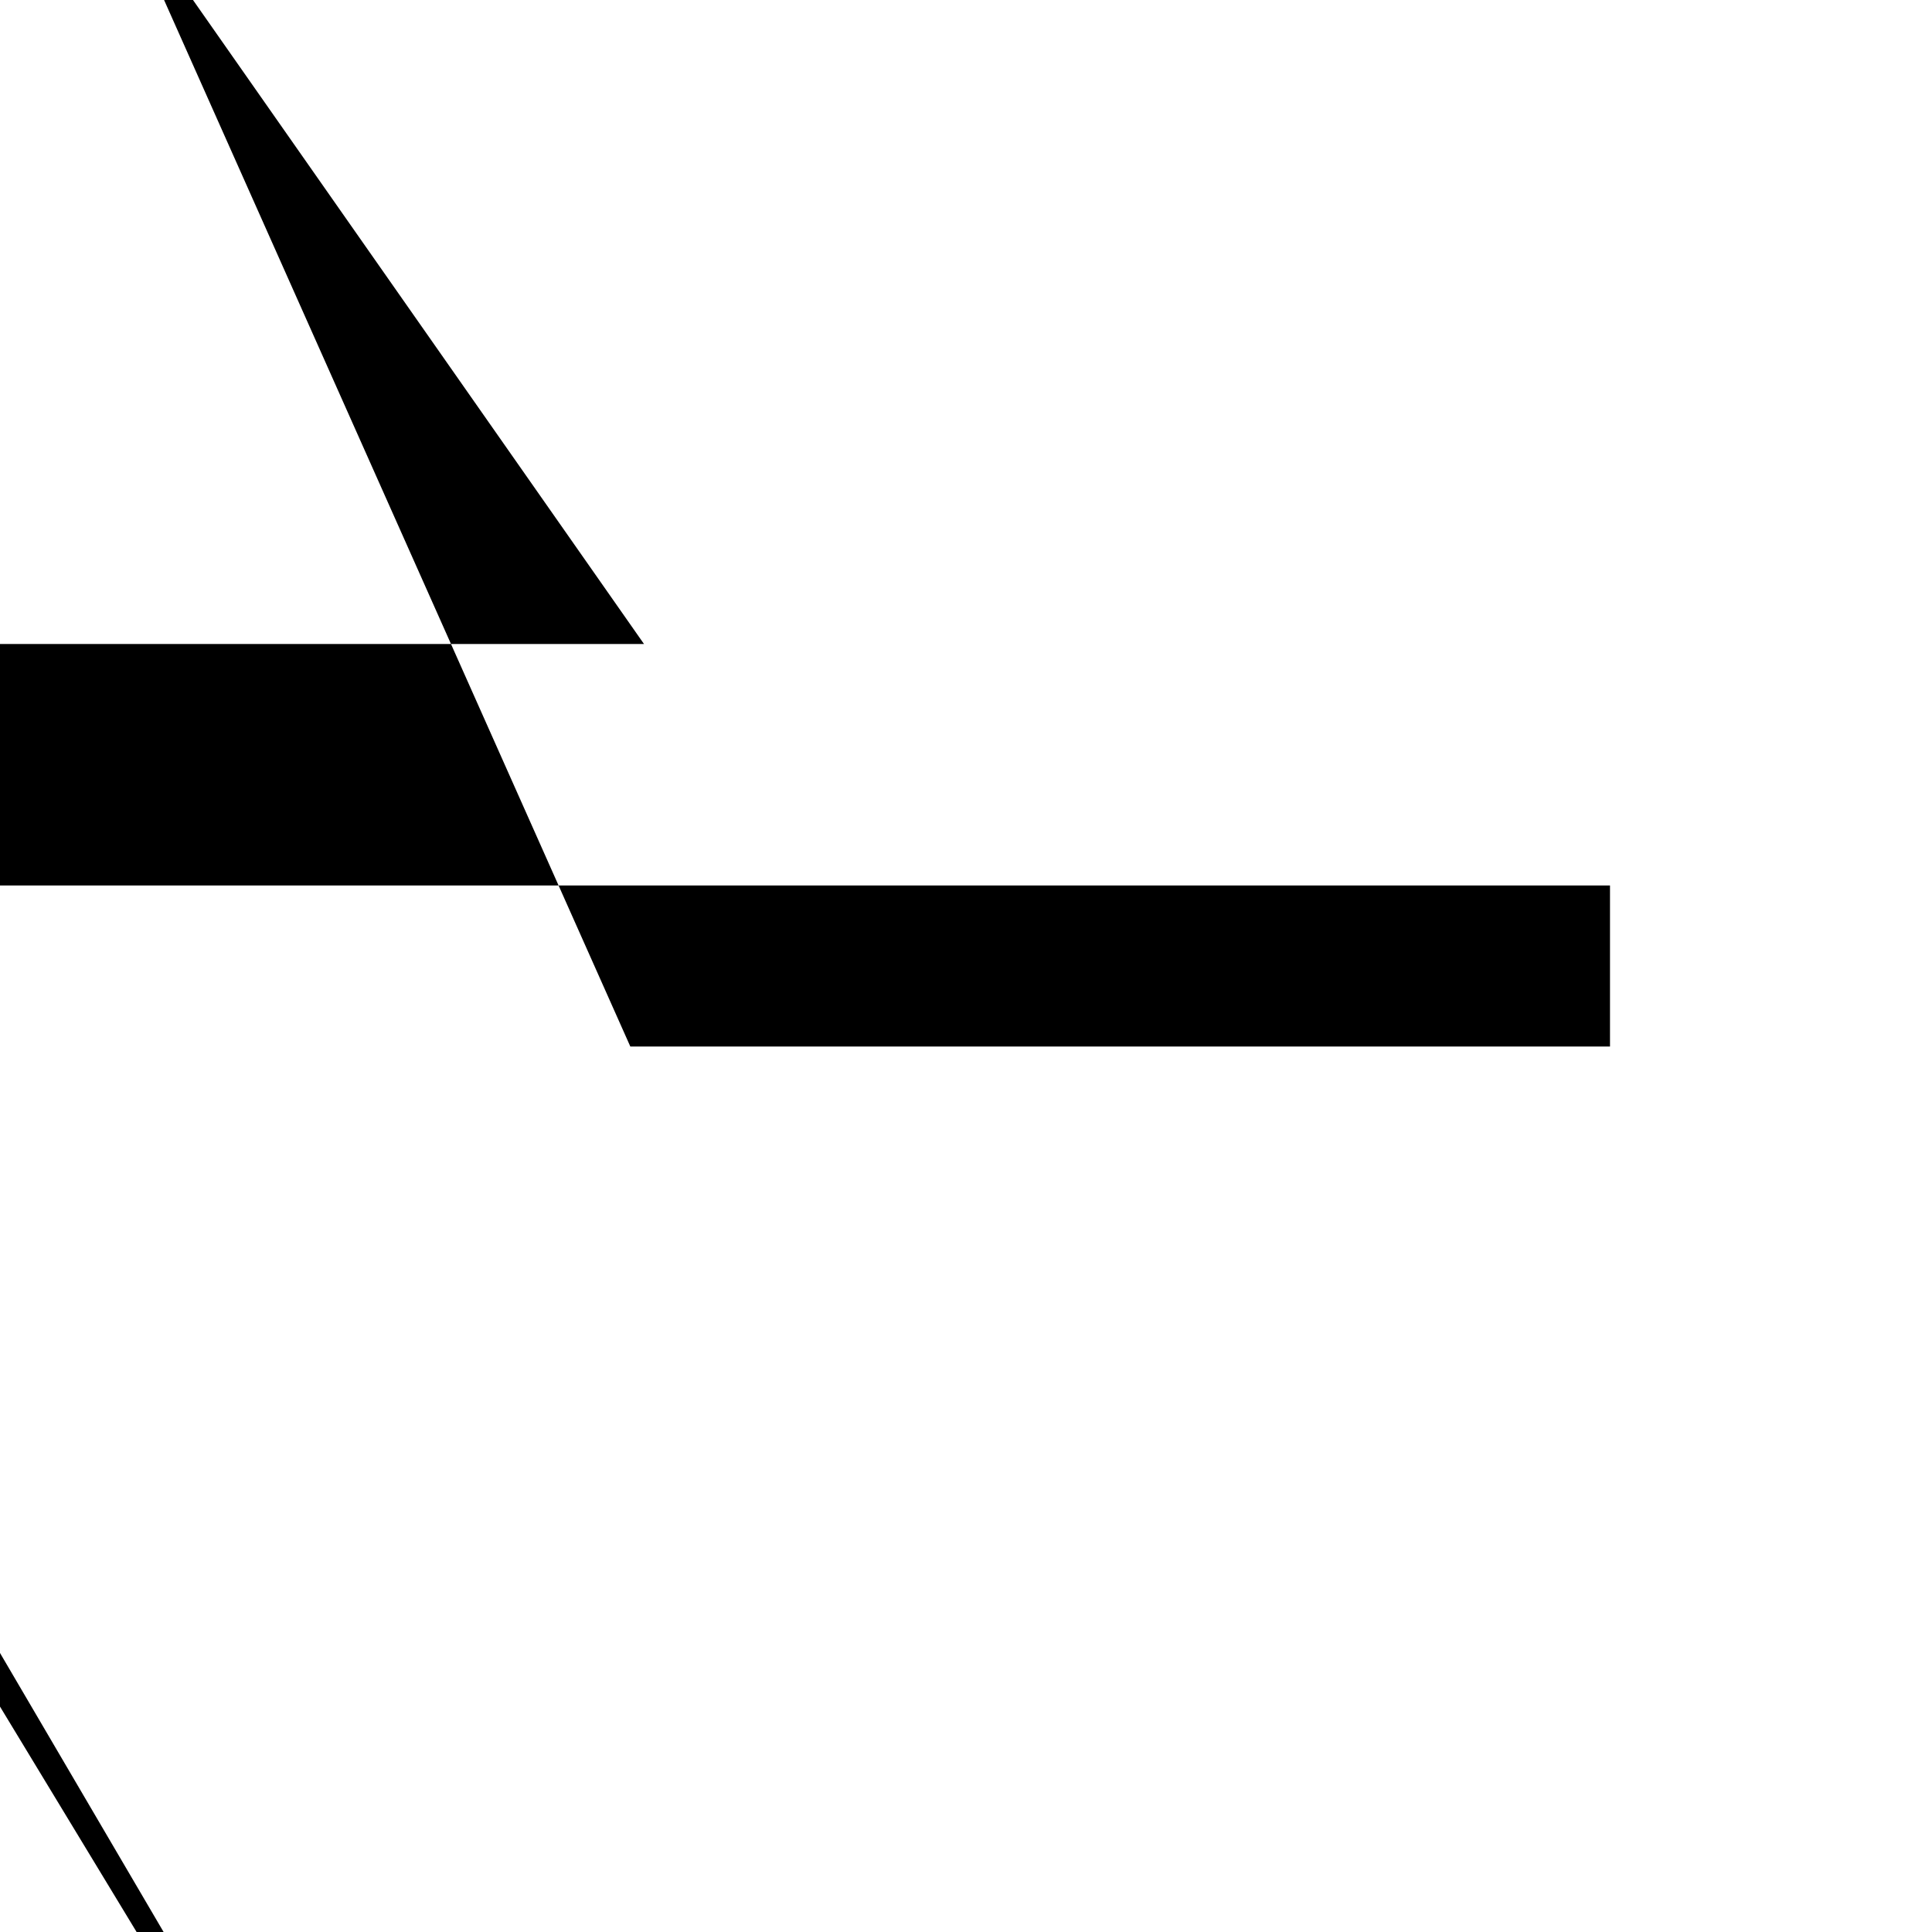
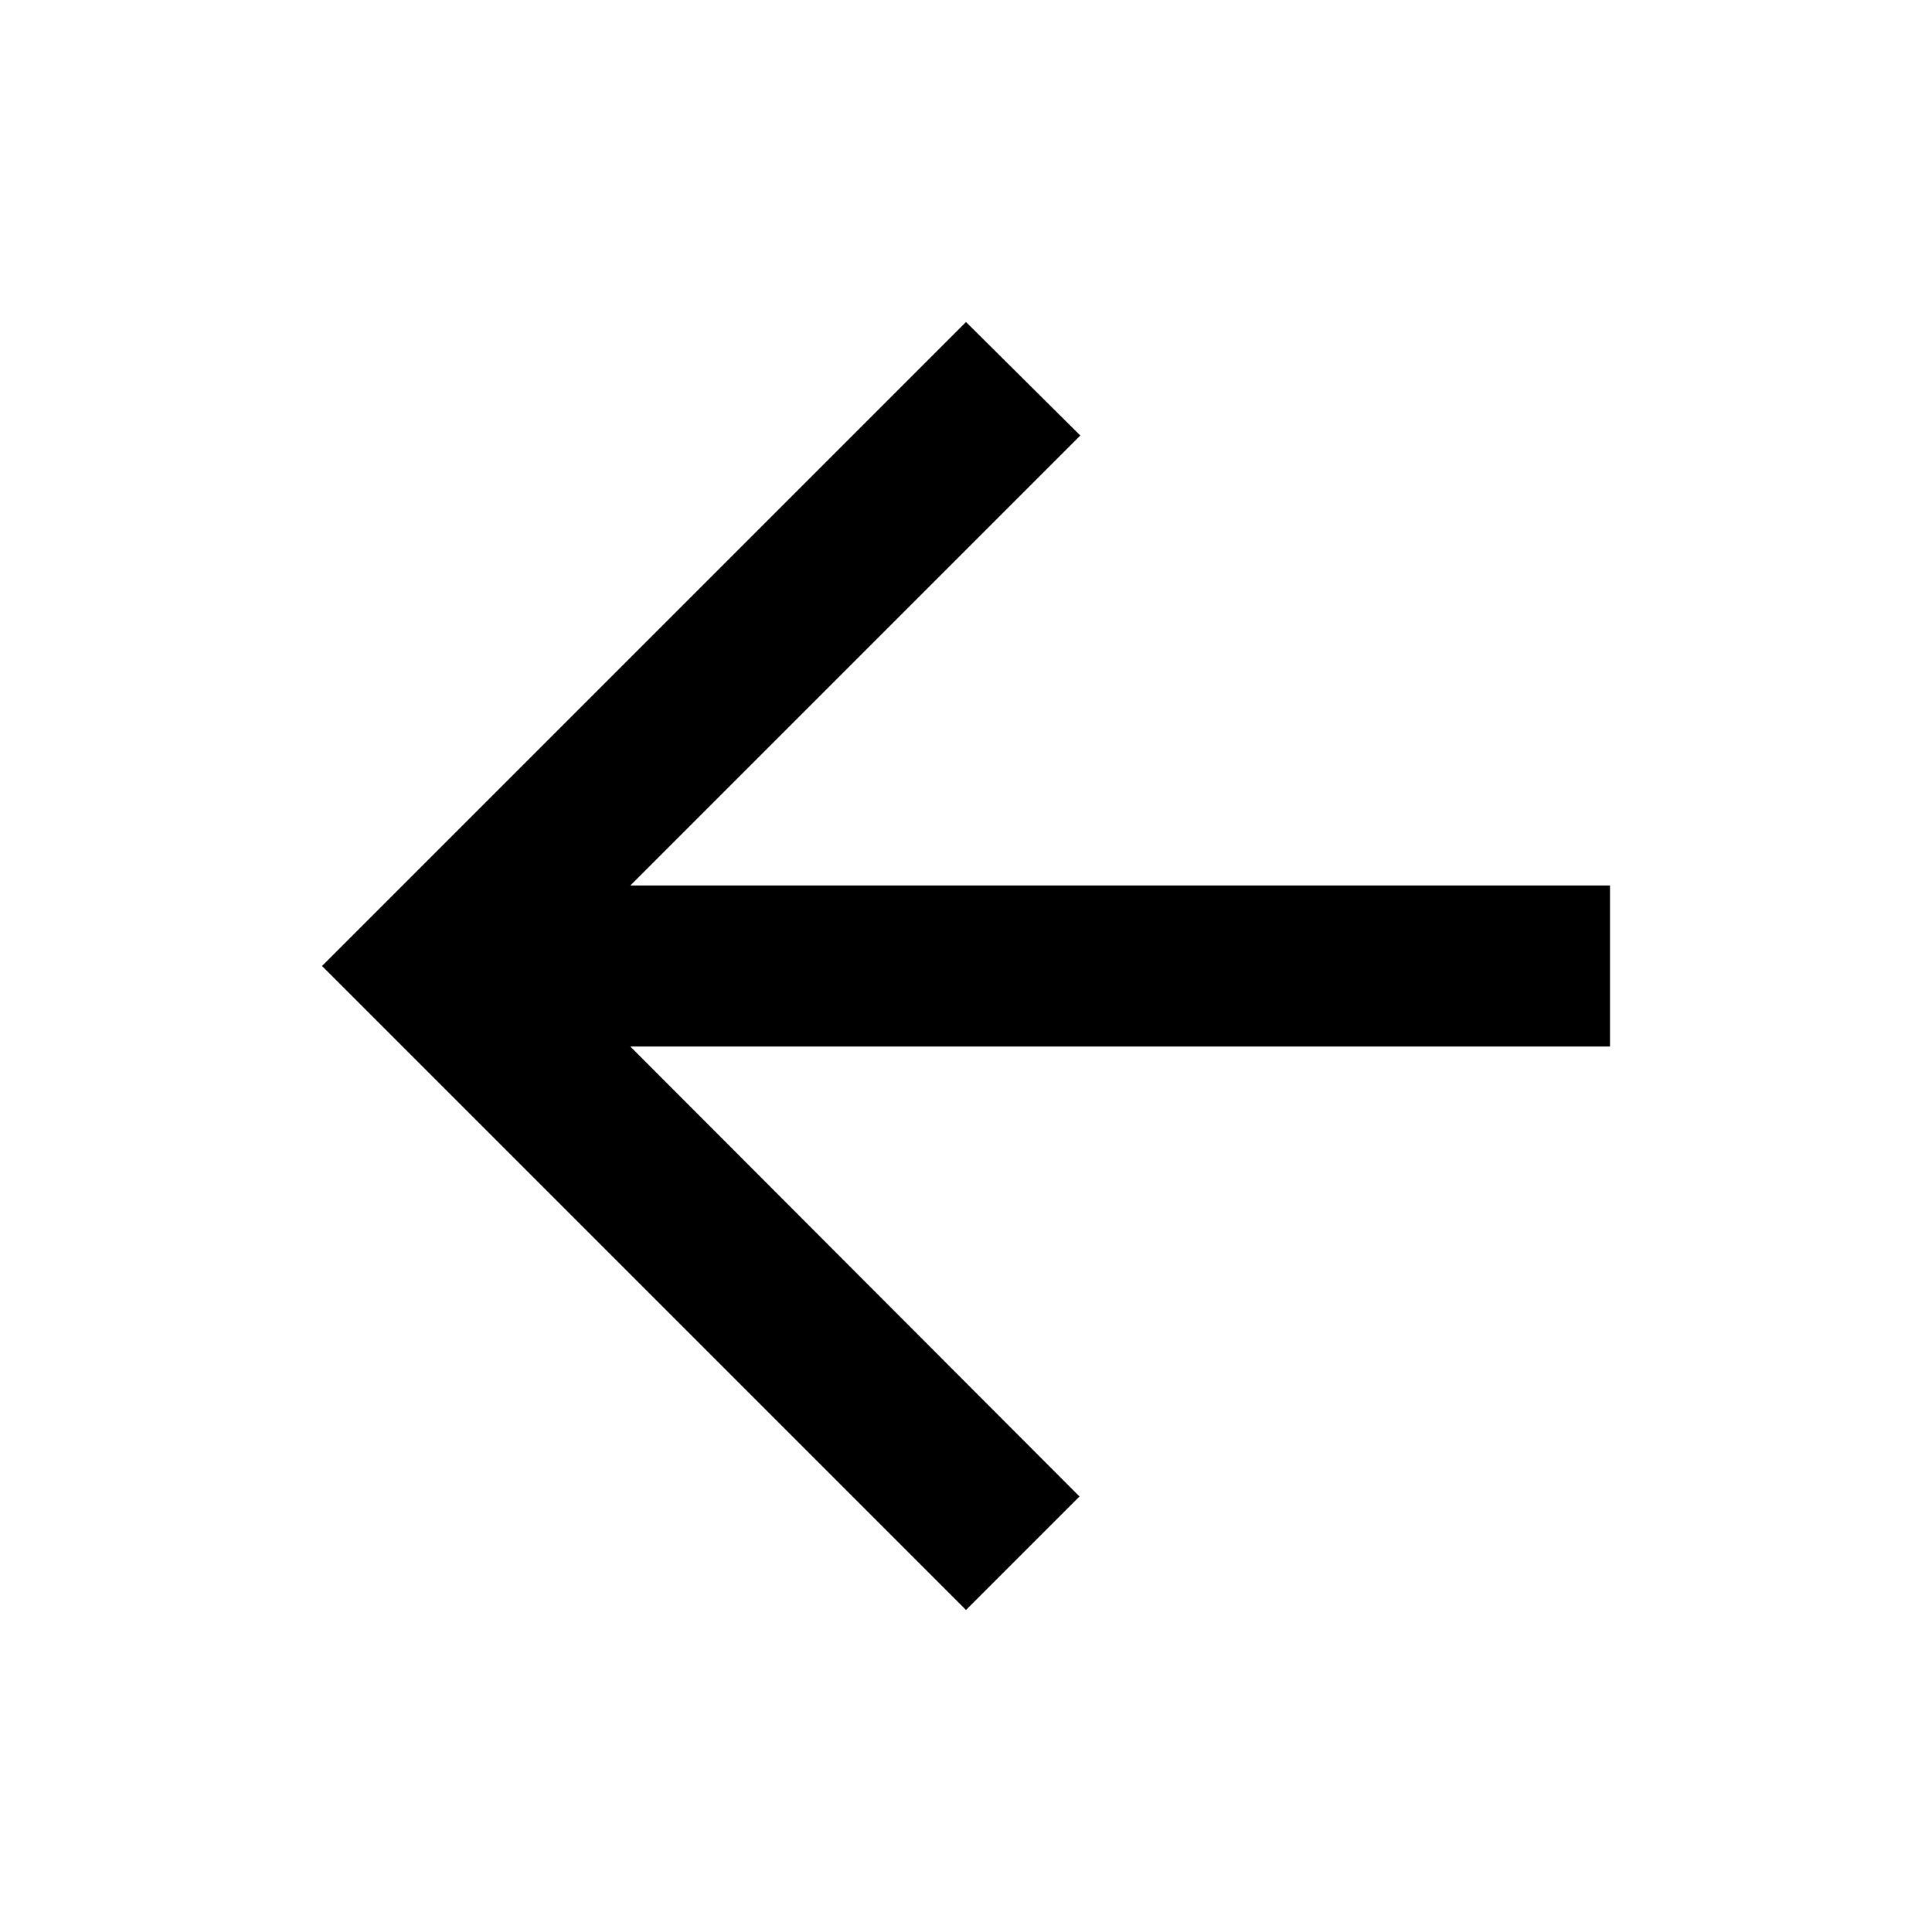
<svg xmlns="http://www.w3.org/2000/svg" fill="#000000" height="24" viewBox="0 0 24 24" width="24">
  <path d="M0 0h24v24H0z" fill="none" />
-   <path d="M20 11H7.832.59-5.59L12 41-8 8 8 8 1.41-1.41L7.83 13H20v-2z" />
+   <path d="M20 11H7.83l5.59-5.59L12 4l-8 8 8 8 1.41-1.41L7.83 13H20v-2z" />
</svg>
